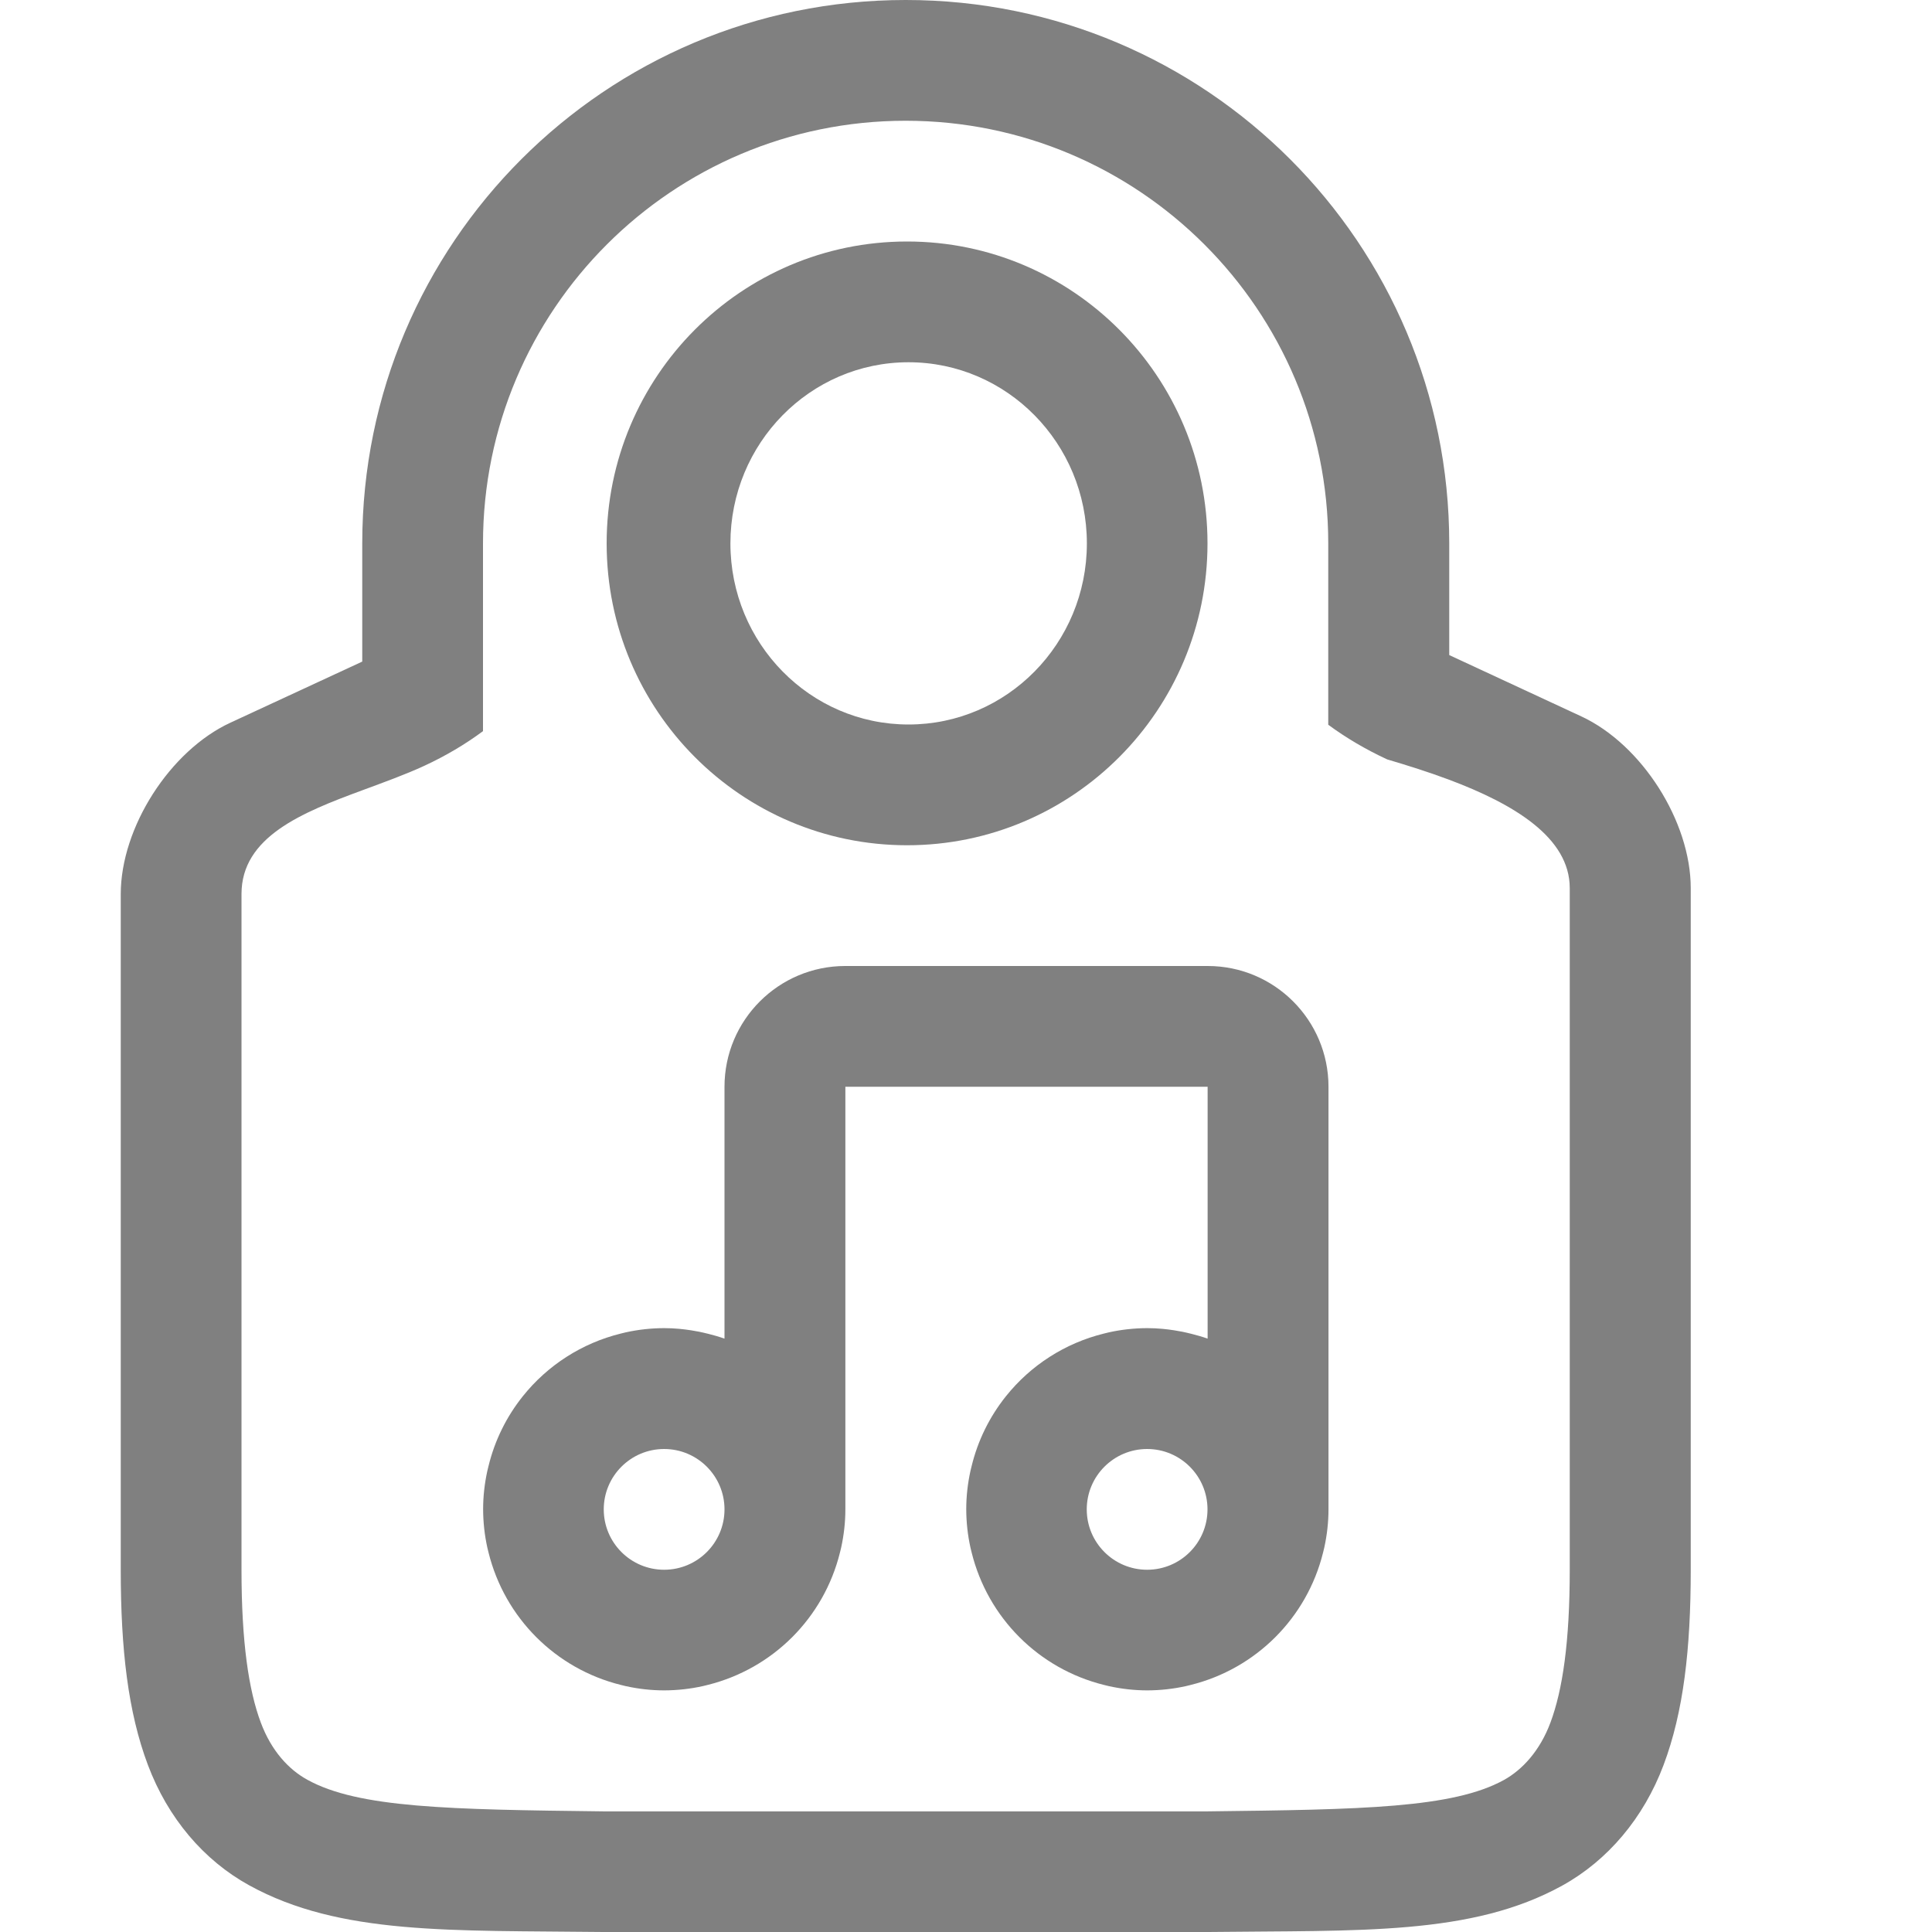
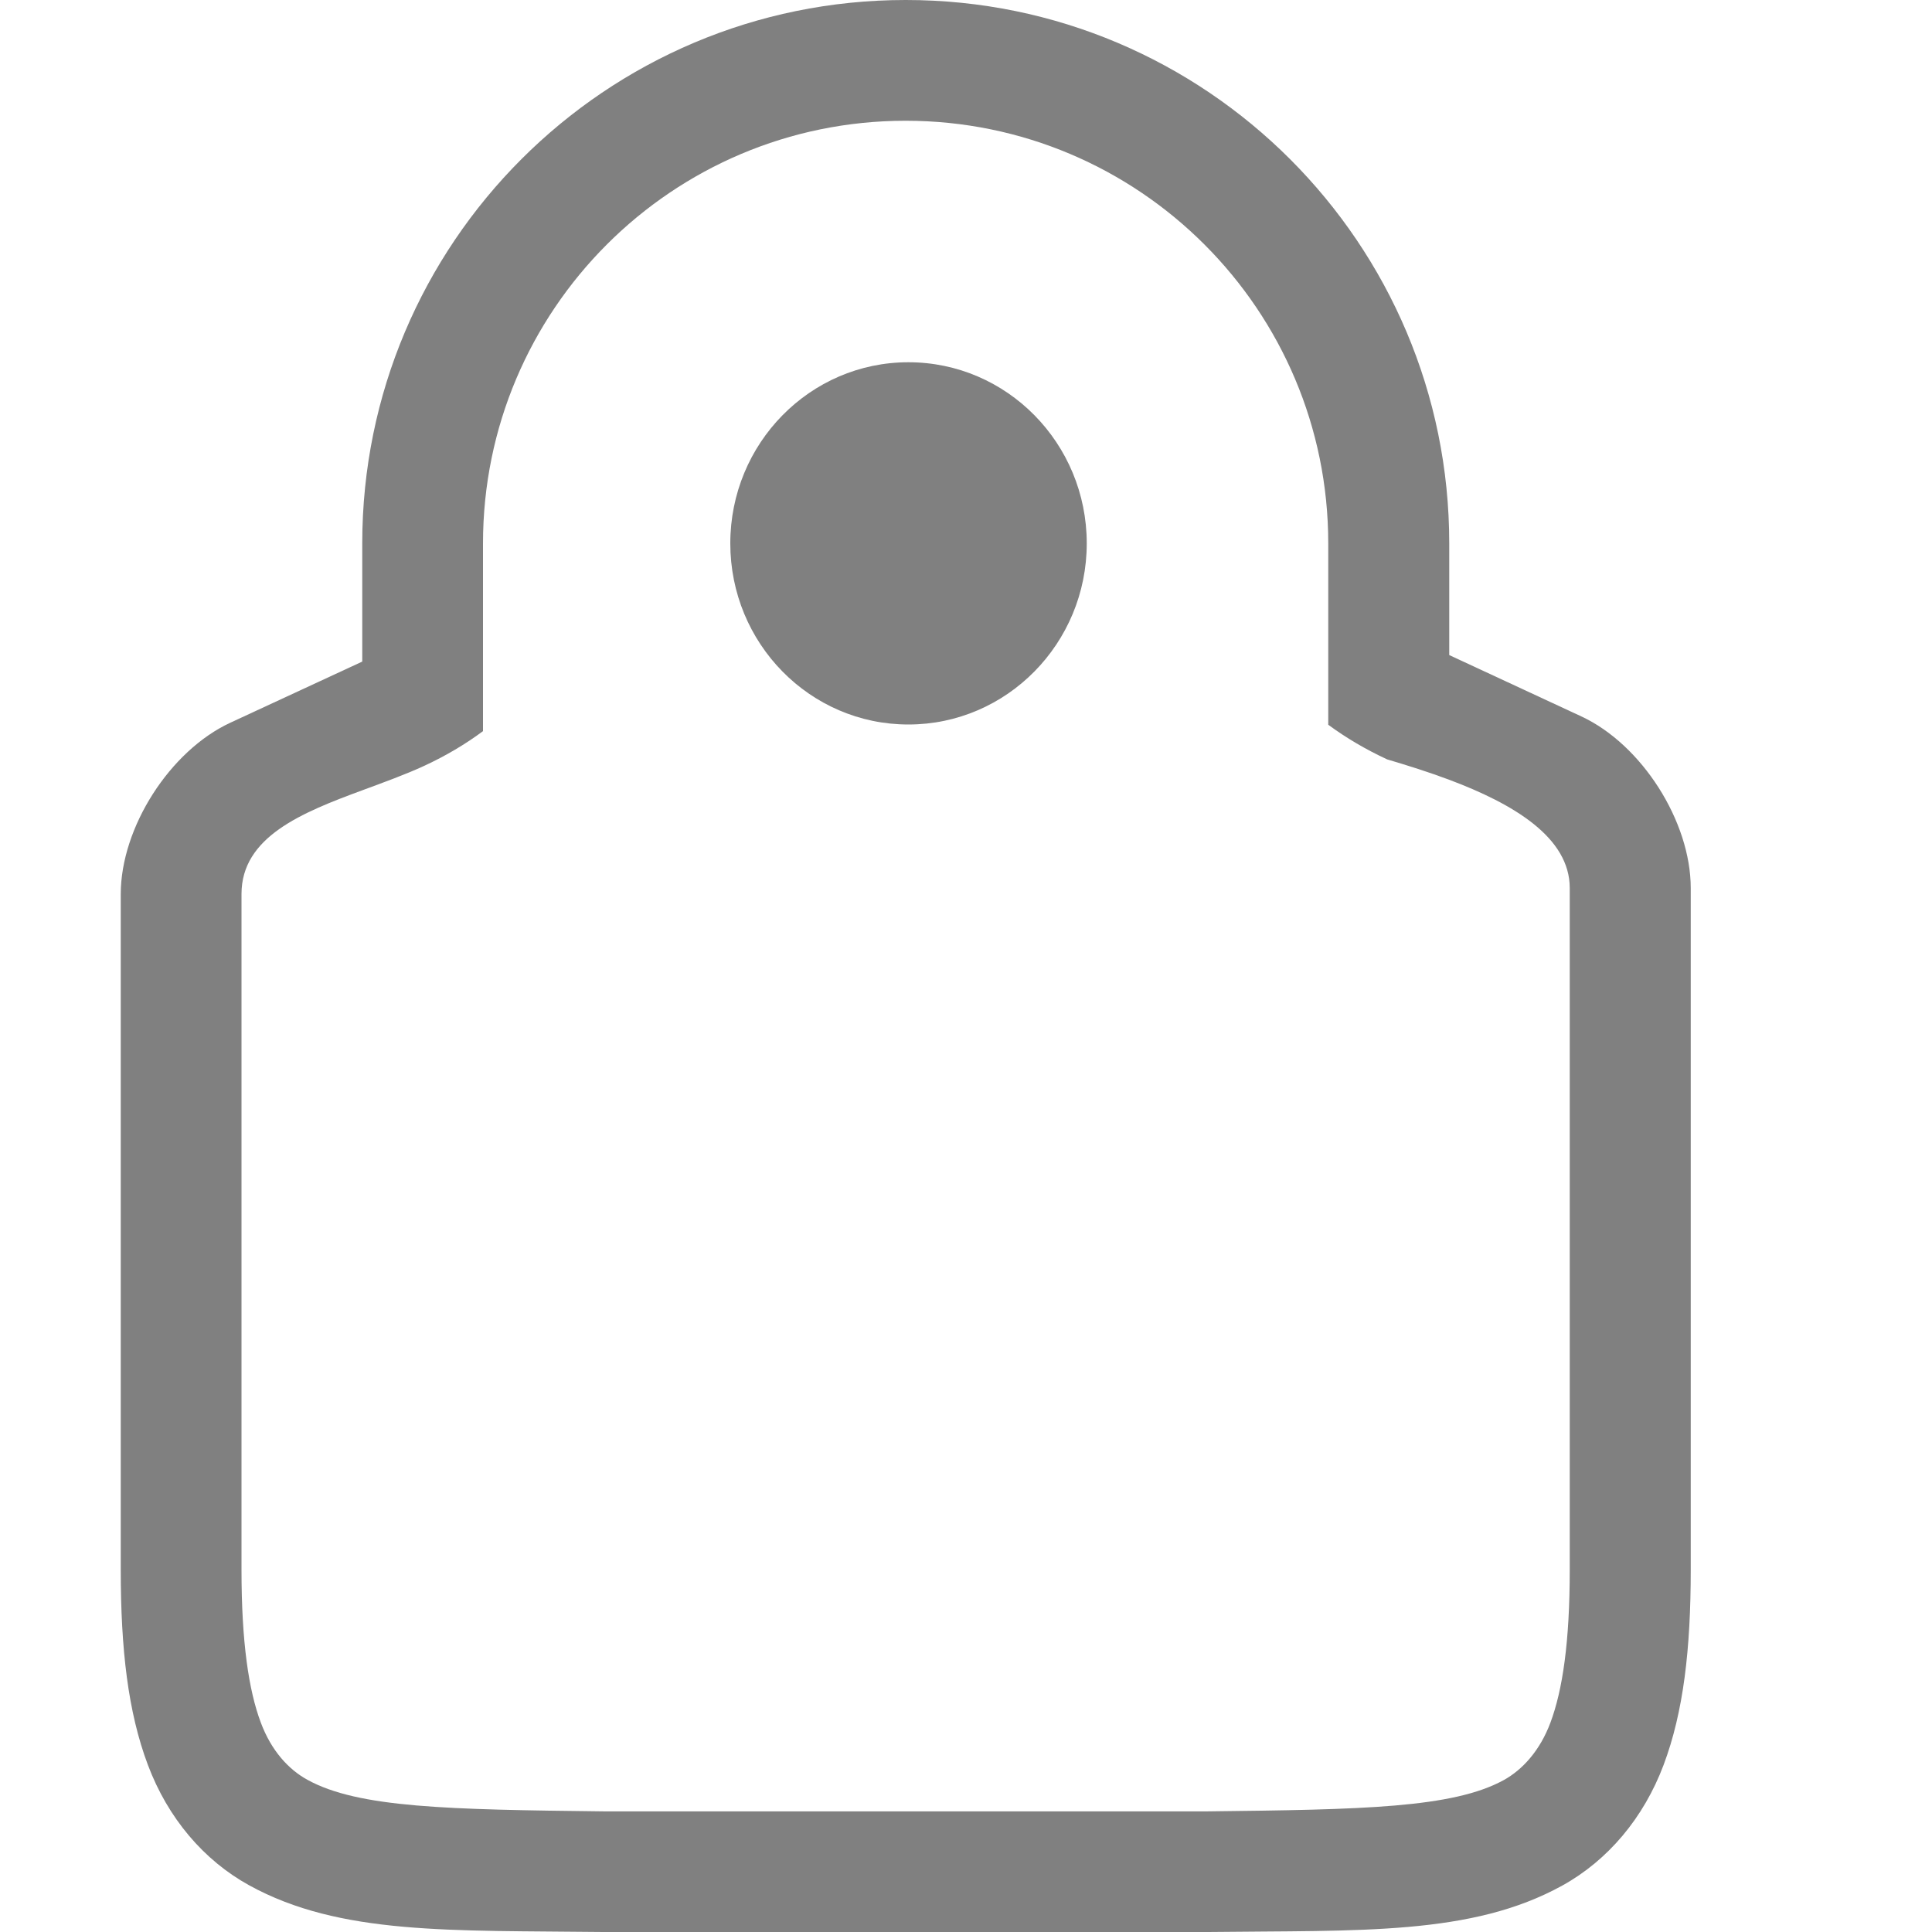
<svg xmlns="http://www.w3.org/2000/svg" xmlns:ns1="http://www.openswatchbook.org/uri/2009/osb" height="16" id="svg7384" version="1.1" width="16">
  <defs id="defs7386">
    <linearGradient id="linearGradient5606" ns1:paint="solid">
      <stop id="stop5608" offset="0" style="stop-color:#000000;stop-opacity:1;" />
    </linearGradient>
    <linearGradient id="linearGradient4526" ns1:paint="solid">
      <stop id="stop4528" offset="0" style="stop-color:#ffffff;stop-opacity:1;" />
    </linearGradient>
    <linearGradient id="linearGradient3600-4" ns1:paint="gradient">
      <stop id="stop3602-7" offset="0" style="stop-color:#f4f4f4;stop-opacity:1" />
      <stop id="stop3604-6" offset="1" style="stop-color:#dbdbdb;stop-opacity:1" />
    </linearGradient>
  </defs>
  <g id="layer9" label="status" style="display:inline" transform="translate(-753.0002,207)" />
  <g id="layer2" style="display:inline" transform="translate(-512,-160)" />
  <g id="layer4" style="display:inline" transform="translate(-512,-160)" />
  <g id="g1812" style="display:inline" transform="translate(-512,-160)" />
  <g id="g6217" style="display:inline" transform="translate(-512,-160)" />
  <g id="layer3" style="display:inline" transform="translate(-512,-160)" />
  <g id="g1833" style="display:inline" transform="translate(-512,-160)">
    <path d="m 519.5,160 c -2.485,-1e-5 -4.5,2.015 -4.5,4.5 v 0.979 c -0.364,0.169 -0.728,0.337 -1.092,0.506 -0.501,0.232 -0.908,0.868 -0.908,1.42 V 173 c 0,0.658 0.06,1.179 0.225,1.617 0.165,0.439 0.462,0.789 0.838,0.996 0.753,0.415 1.674,0.372 2.932,0.387 h 0.002 5.006 0.004 c 1.258,-0.015 2.179,0.031 2.932,-0.385 0.376,-0.208 0.673,-0.559 0.838,-0.998 0.165,-0.439 0.225,-0.96 0.225,-1.617 v -5.645 c 0,-0.552 -0.405,-1.189 -0.906,-1.422 -0.365,-0.169 -0.729,-0.339 -1.094,-0.508 V 164.5 c 0,-2.485 -2.015,-4.5 -4.5,-4.5 z m 0,1 c 1.933,1e-5 3.5,1.567 3.5,3.5 v 1.502 c 0.148,0.109 0.311,0.205 0.488,0.287 0.169,0.05 0.344,0.105 0.512,0.168 0.536,0.201 1,0.478 1,0.898 V 173 c 0,0.597 -0.059,0.996 -0.16,1.266 -0.087,0.233 -0.232,0.39 -0.385,0.475 -0.423,0.233 -1.173,0.245 -2.453,0.26 h -4.996 -0.01 c -1.278,-0.015 -2.028,-0.028 -2.451,-0.262 -0.155,-0.085 -0.298,-0.24 -0.385,-0.473 -0.101,-0.269 -0.16,-0.669 -0.16,-1.266 v -5.596 c 0,-0.473 0.498,-0.674 1,-0.859 0.178,-0.066 0.356,-0.13 0.514,-0.203 0.177,-0.082 0.339,-0.178 0.486,-0.287 V 164.5 c 0,-1.933 1.567,-3.5 3.5,-3.5 z" style="fill:#808080" id="path31" />
-     <path d="m 519.512,162 c -1.374,0 -2.488,1.119 -2.488,2.5 0,1.381 1.114,2.5 2.488,2.5 1.374,0 2.488,-1.119 2.488,-2.5 0,-1.381 -1.114,-2.5 -2.488,-2.5 z m 0.012,1 c 0.815,0 1.477,0.672 1.477,1.5 0,0.828 -0.661,1.5 -1.477,1.5 -0.815,0 -1.475,-0.672 -1.475,-1.5 0,-0.828 0.659,-1.5 1.475,-1.5 z" style="display:inline;fill:#808080;stroke-width:2.949;stroke-opacity:0.2" id="path32" />
-     <path d="m 519,168 c -0.552,0 -1,0.448 -1,1 v 2.086 c -0.042,-0.015 -0.087,-0.028 -0.131,-0.039 -0.026,-0.007 -0.052,-0.012 -0.078,-0.018 -0.023,-0.004 -0.045,-0.008 -0.068,-0.012 -0.032,-0.005 -0.064,-0.009 -0.096,-0.012 -0.042,-0.004 -0.084,-0.006 -0.127,-0.006 -0.107,3.2e-4 -0.214,0.012 -0.318,0.035 -0.014,0.003 -0.027,0.006 -0.041,0.01 -0.321,0.079 -0.606,0.262 -0.812,0.52 -0.135,0.169 -0.232,0.366 -0.283,0.576 -0.003,0.014 -0.007,0.027 -0.01,0.041 -0.023,0.105 -0.035,0.211 -0.035,0.318 3.2e-4,0.107 0.012,0.214 0.035,0.318 0.003,0.014 0.006,0.027 0.01,0.041 0.134,0.54 0.555,0.962 1.096,1.096 0.014,0.003 0.027,0.007 0.041,0.01 0.105,0.023 0.211,0.035 0.318,0.035 0.107,-3.2e-4 0.214,-0.012 0.318,-0.035 0.014,-0.003 0.027,-0.006 0.041,-0.01 0.54,-0.134 0.962,-0.555 1.096,-1.096 0.003,-0.014 0.007,-0.027 0.01,-0.041 0.023,-0.105 0.035,-0.211 0.035,-0.318 V 169 h 3 v 2.086 c -0.042,-0.015 -0.087,-0.028 -0.131,-0.039 -0.026,-0.007 -0.052,-0.012 -0.078,-0.018 -0.023,-0.004 -0.045,-0.008 -0.068,-0.012 -0.032,-0.005 -0.064,-0.009 -0.096,-0.012 -0.042,-0.004 -0.084,-0.006 -0.127,-0.006 -0.107,3.2e-4 -0.214,0.012 -0.318,0.035 -0.014,0.003 -0.027,0.006 -0.041,0.01 -0.321,0.079 -0.606,0.262 -0.812,0.52 -0.135,0.169 -0.232,0.366 -0.283,0.576 -0.003,0.014 -0.007,0.027 -0.01,0.041 -0.023,0.105 -0.035,0.211 -0.035,0.318 3.2e-4,0.107 0.012,0.214 0.035,0.318 0.003,0.014 0.006,0.027 0.01,0.041 0.134,0.54 0.555,0.962 1.096,1.096 0.014,0.003 0.027,0.007 0.041,0.01 0.105,0.023 0.211,0.035 0.318,0.035 0.107,-3.2e-4 0.214,-0.012 0.318,-0.035 0.014,-0.003 0.027,-0.006 0.041,-0.01 0.54,-0.134 0.962,-0.555 1.096,-1.096 0.003,-0.014 0.007,-0.027 0.01,-0.041 0.023,-0.105 0.035,-0.211 0.035,-0.318 V 169 c 0,-0.552 -0.448,-1 -1,-1 z m -1.5,4 c 0.276,0 0.5,0.224 0.5,0.5 0,0.276 -0.224,0.5 -0.5,0.5 -0.276,0 -0.5,-0.224 -0.5,-0.5 0,-0.276 0.224,-0.5 0.5,-0.5 z m 4,0 c 0.276,0 0.5,0.224 0.5,0.5 0,0.276 -0.224,0.5 -0.5,0.5 -0.276,0 -0.5,-0.224 -0.5,-0.5 0,-0.276 0.224,-0.5 0.5,-0.5 z" style="display:inline;fill:#808080;stroke-width:1.774;stroke-opacity:0.2" id="path26" />
+     <path d="m 519.523,163 c -0.815,0 -1.475,0.672 -1.475,1.5 0,0.828 0.659,1.5 1.475,1.5 0.815,0 1.477,-0.672 1.477,-1.5 0,-0.828 -0.661,-1.5 -1.477,-1.5 z" style="display:inline;fill:#808080;stroke-width:2.949;stroke-opacity:0.2" id="path6" />
  </g>
  <g id="layer1" style="display:inline" transform="translate(-512,-160)" />
</svg>
